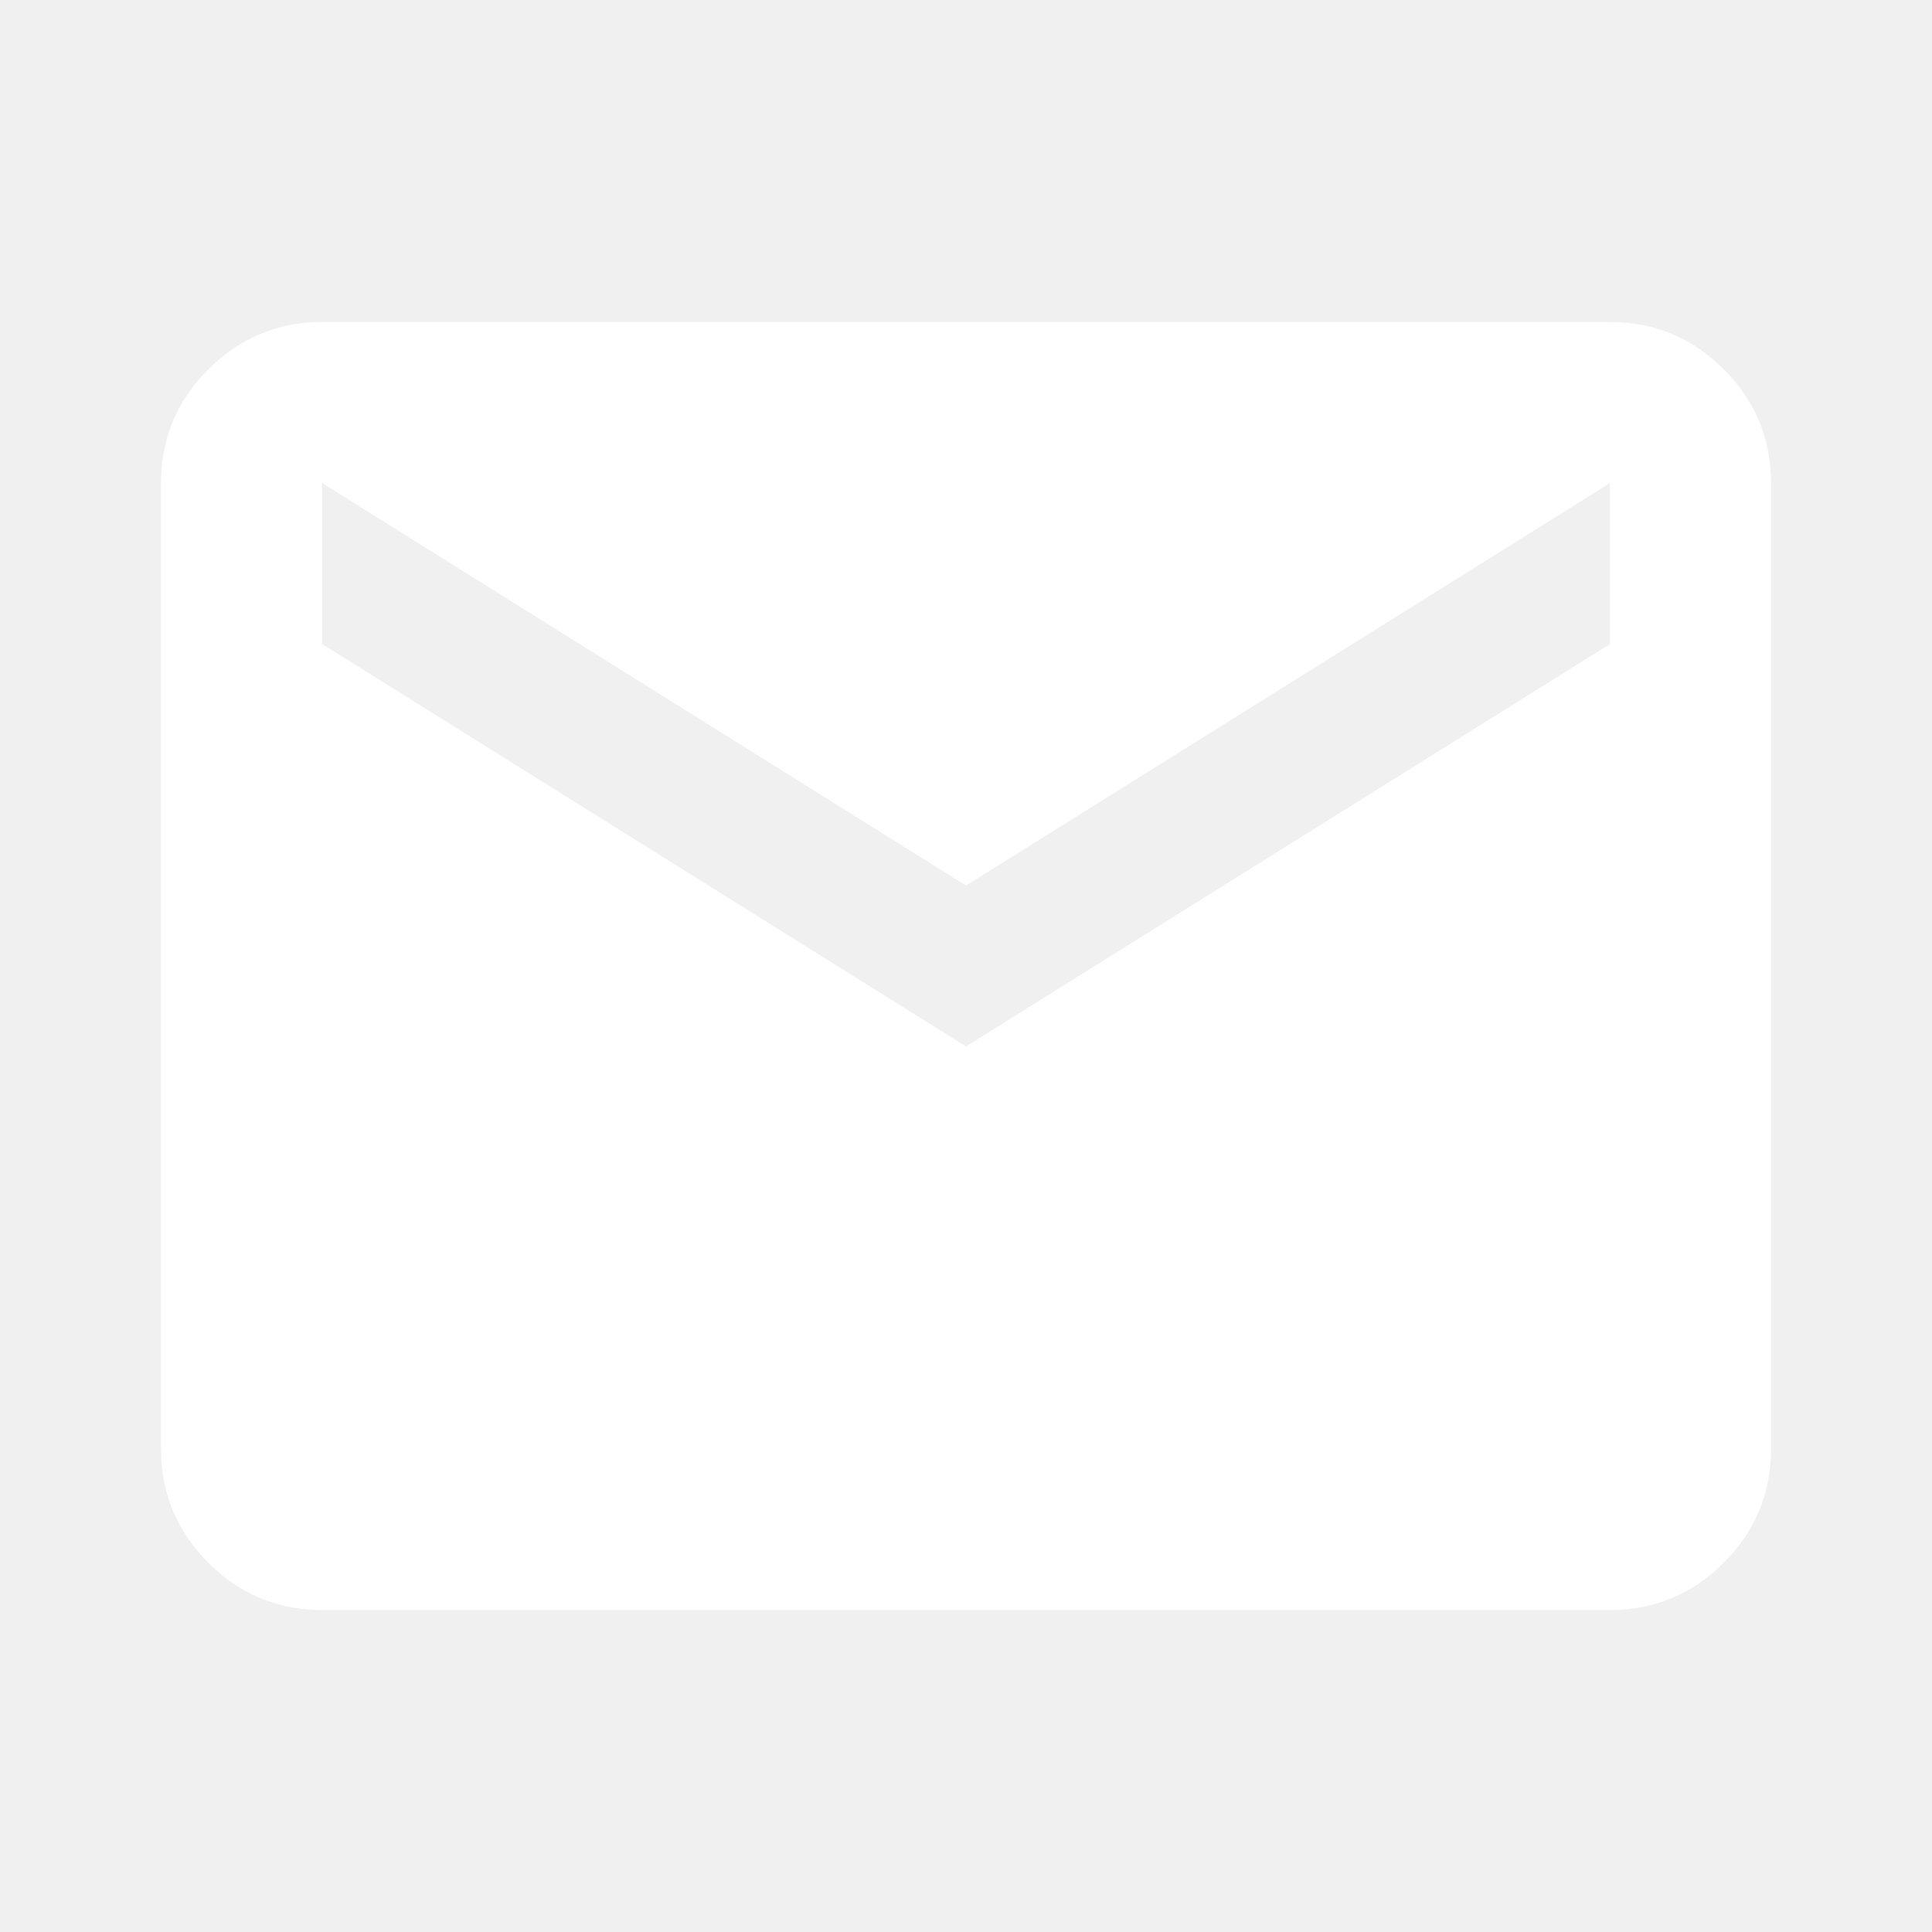
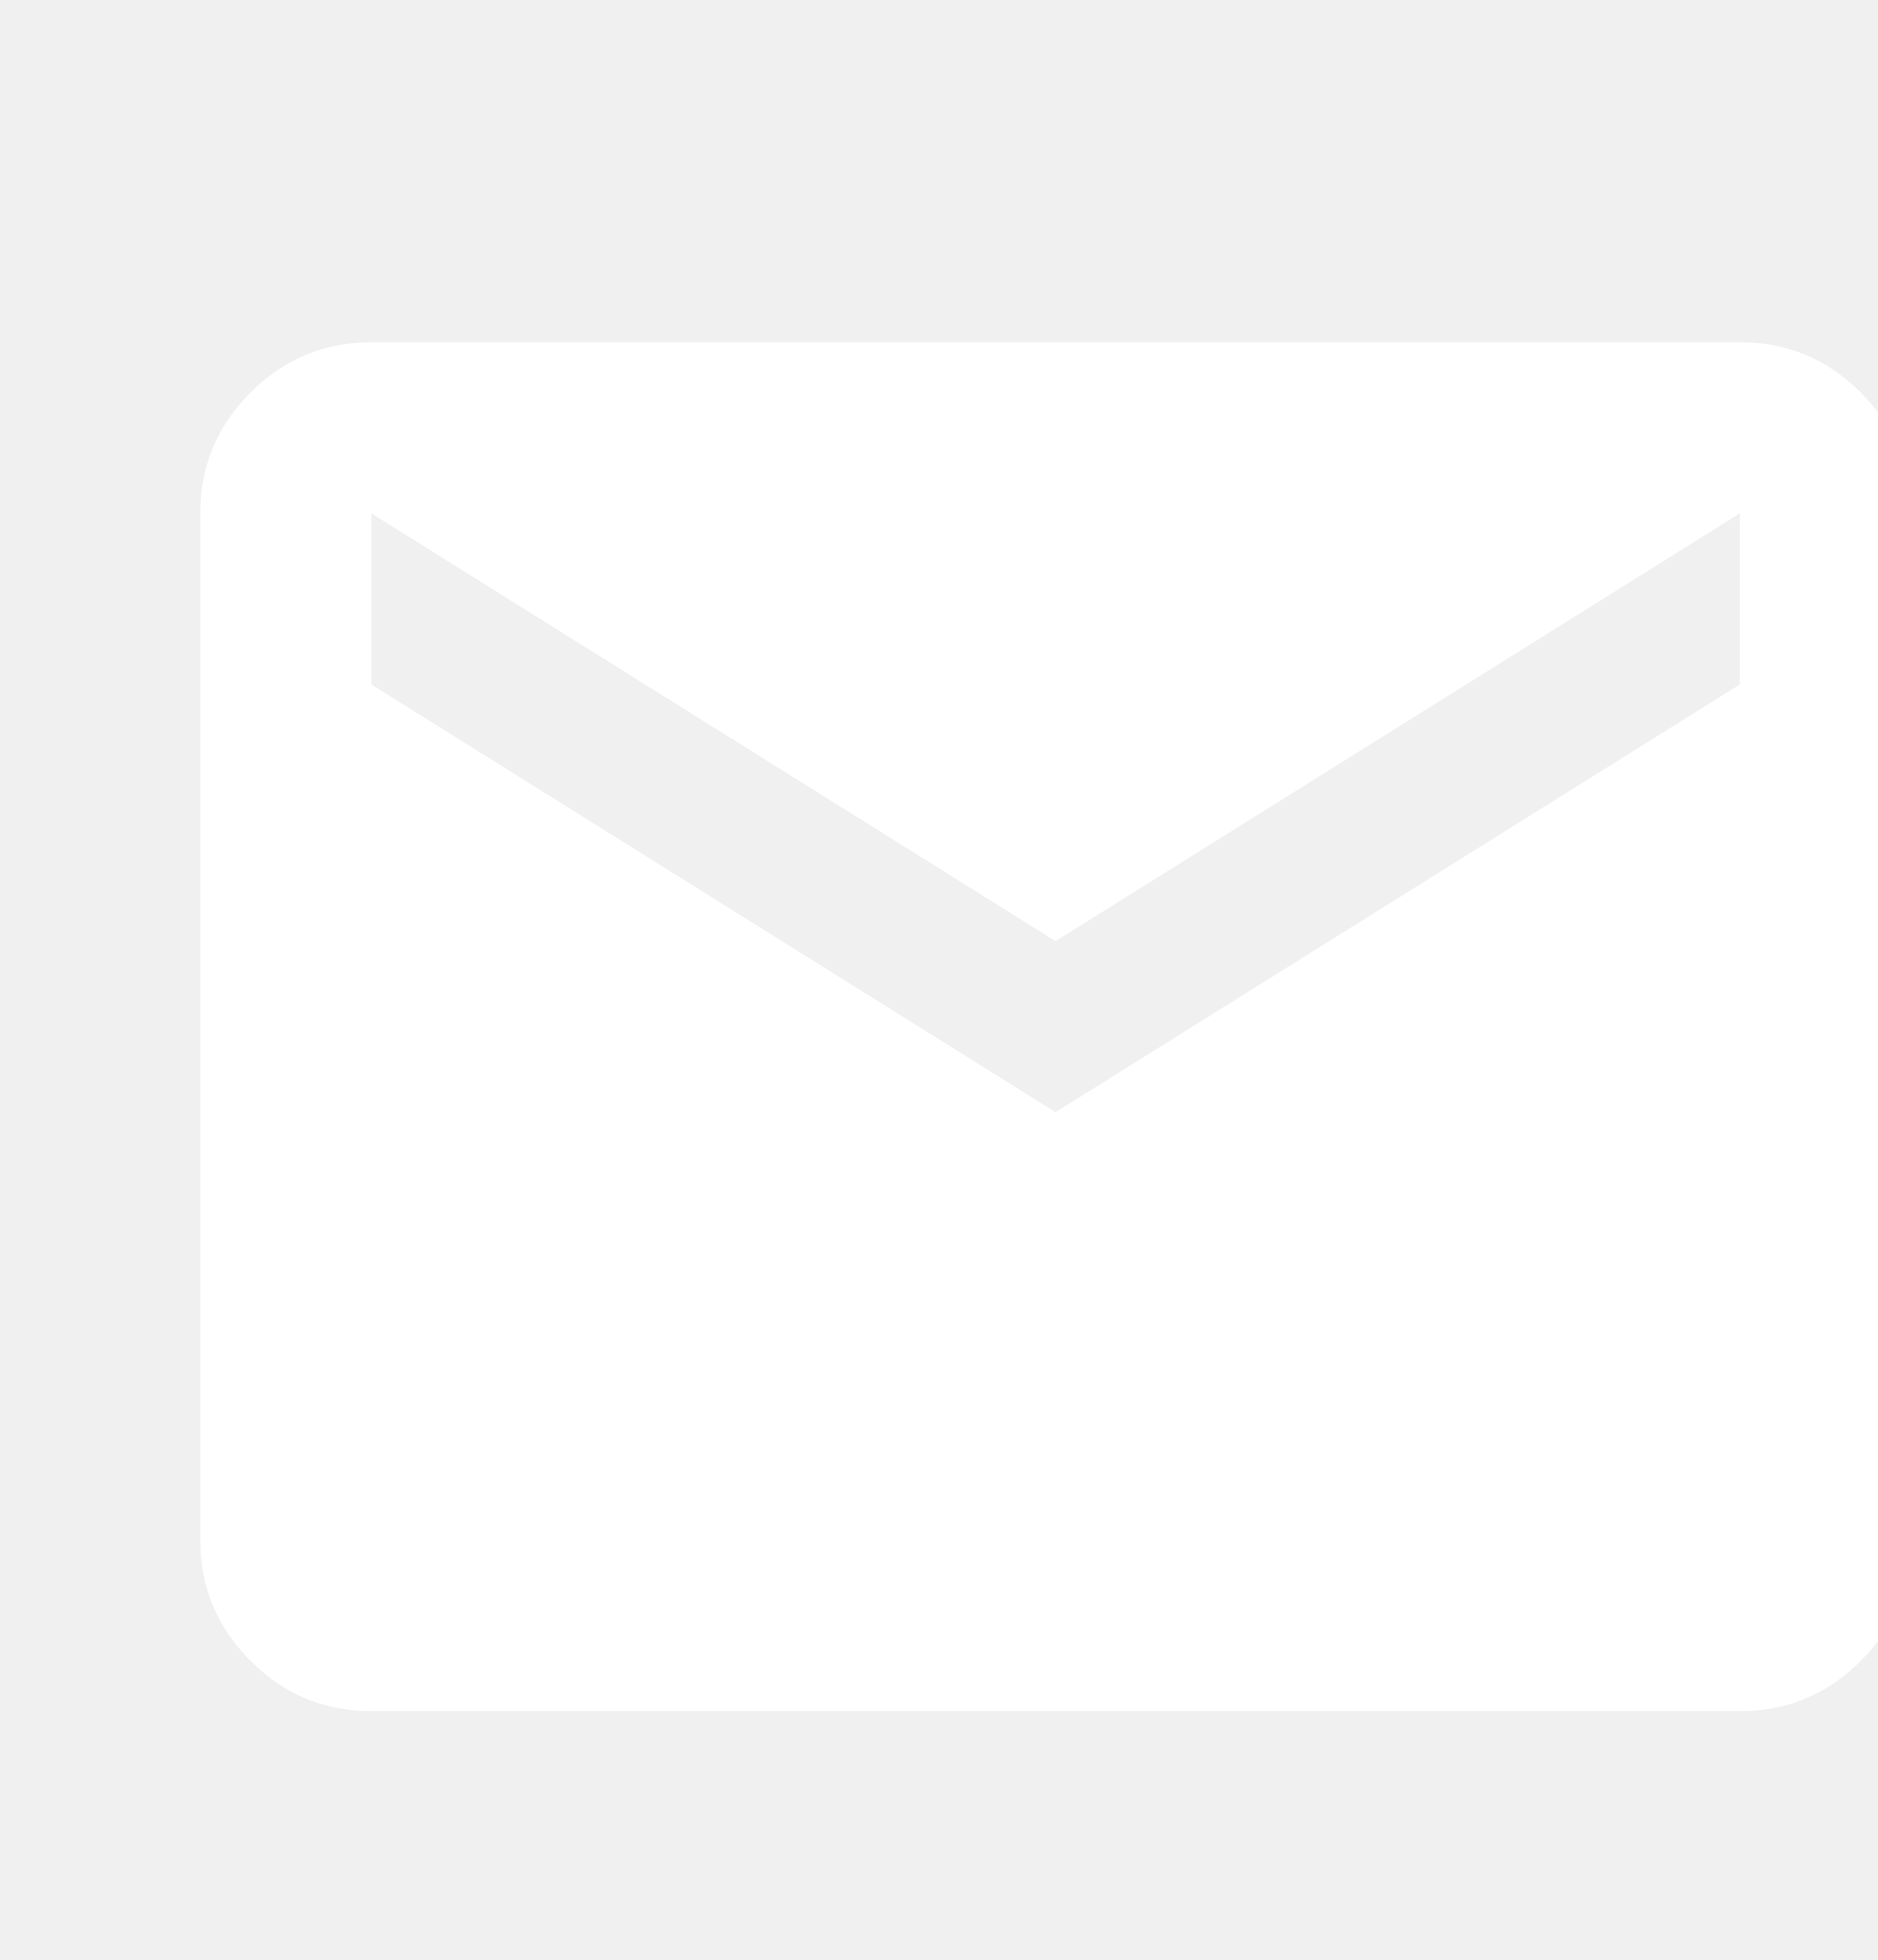
- <svg xmlns="http://www.w3.org/2000/svg" width="44" height="44" viewBox="0 0 44 44" fill="none">
+ <svg xmlns="http://www.w3.org/2000/svg" width="46" height="48" viewBox="0 0 39 42" fill="none">
  <path d="M7.334 36.667C6.325 36.667 5.462 36.308 4.745 35.59C4.028 34.873 3.668 34.01 3.667 33V11C3.667 9.992 4.026 9.129 4.745 8.411C5.464 7.694 6.327 7.335 7.334 7.333H36.667C37.675 7.333 38.539 7.693 39.258 8.411C39.976 9.13 40.335 9.993 40.334 11V33C40.334 34.008 39.975 34.872 39.258 35.59C38.54 36.309 37.676 36.668 36.667 36.667H7.334ZM22 23.833L36.667 14.667V11L22 20.167L7.334 11V14.667L22 23.833Z" fill="white" />
</svg>
